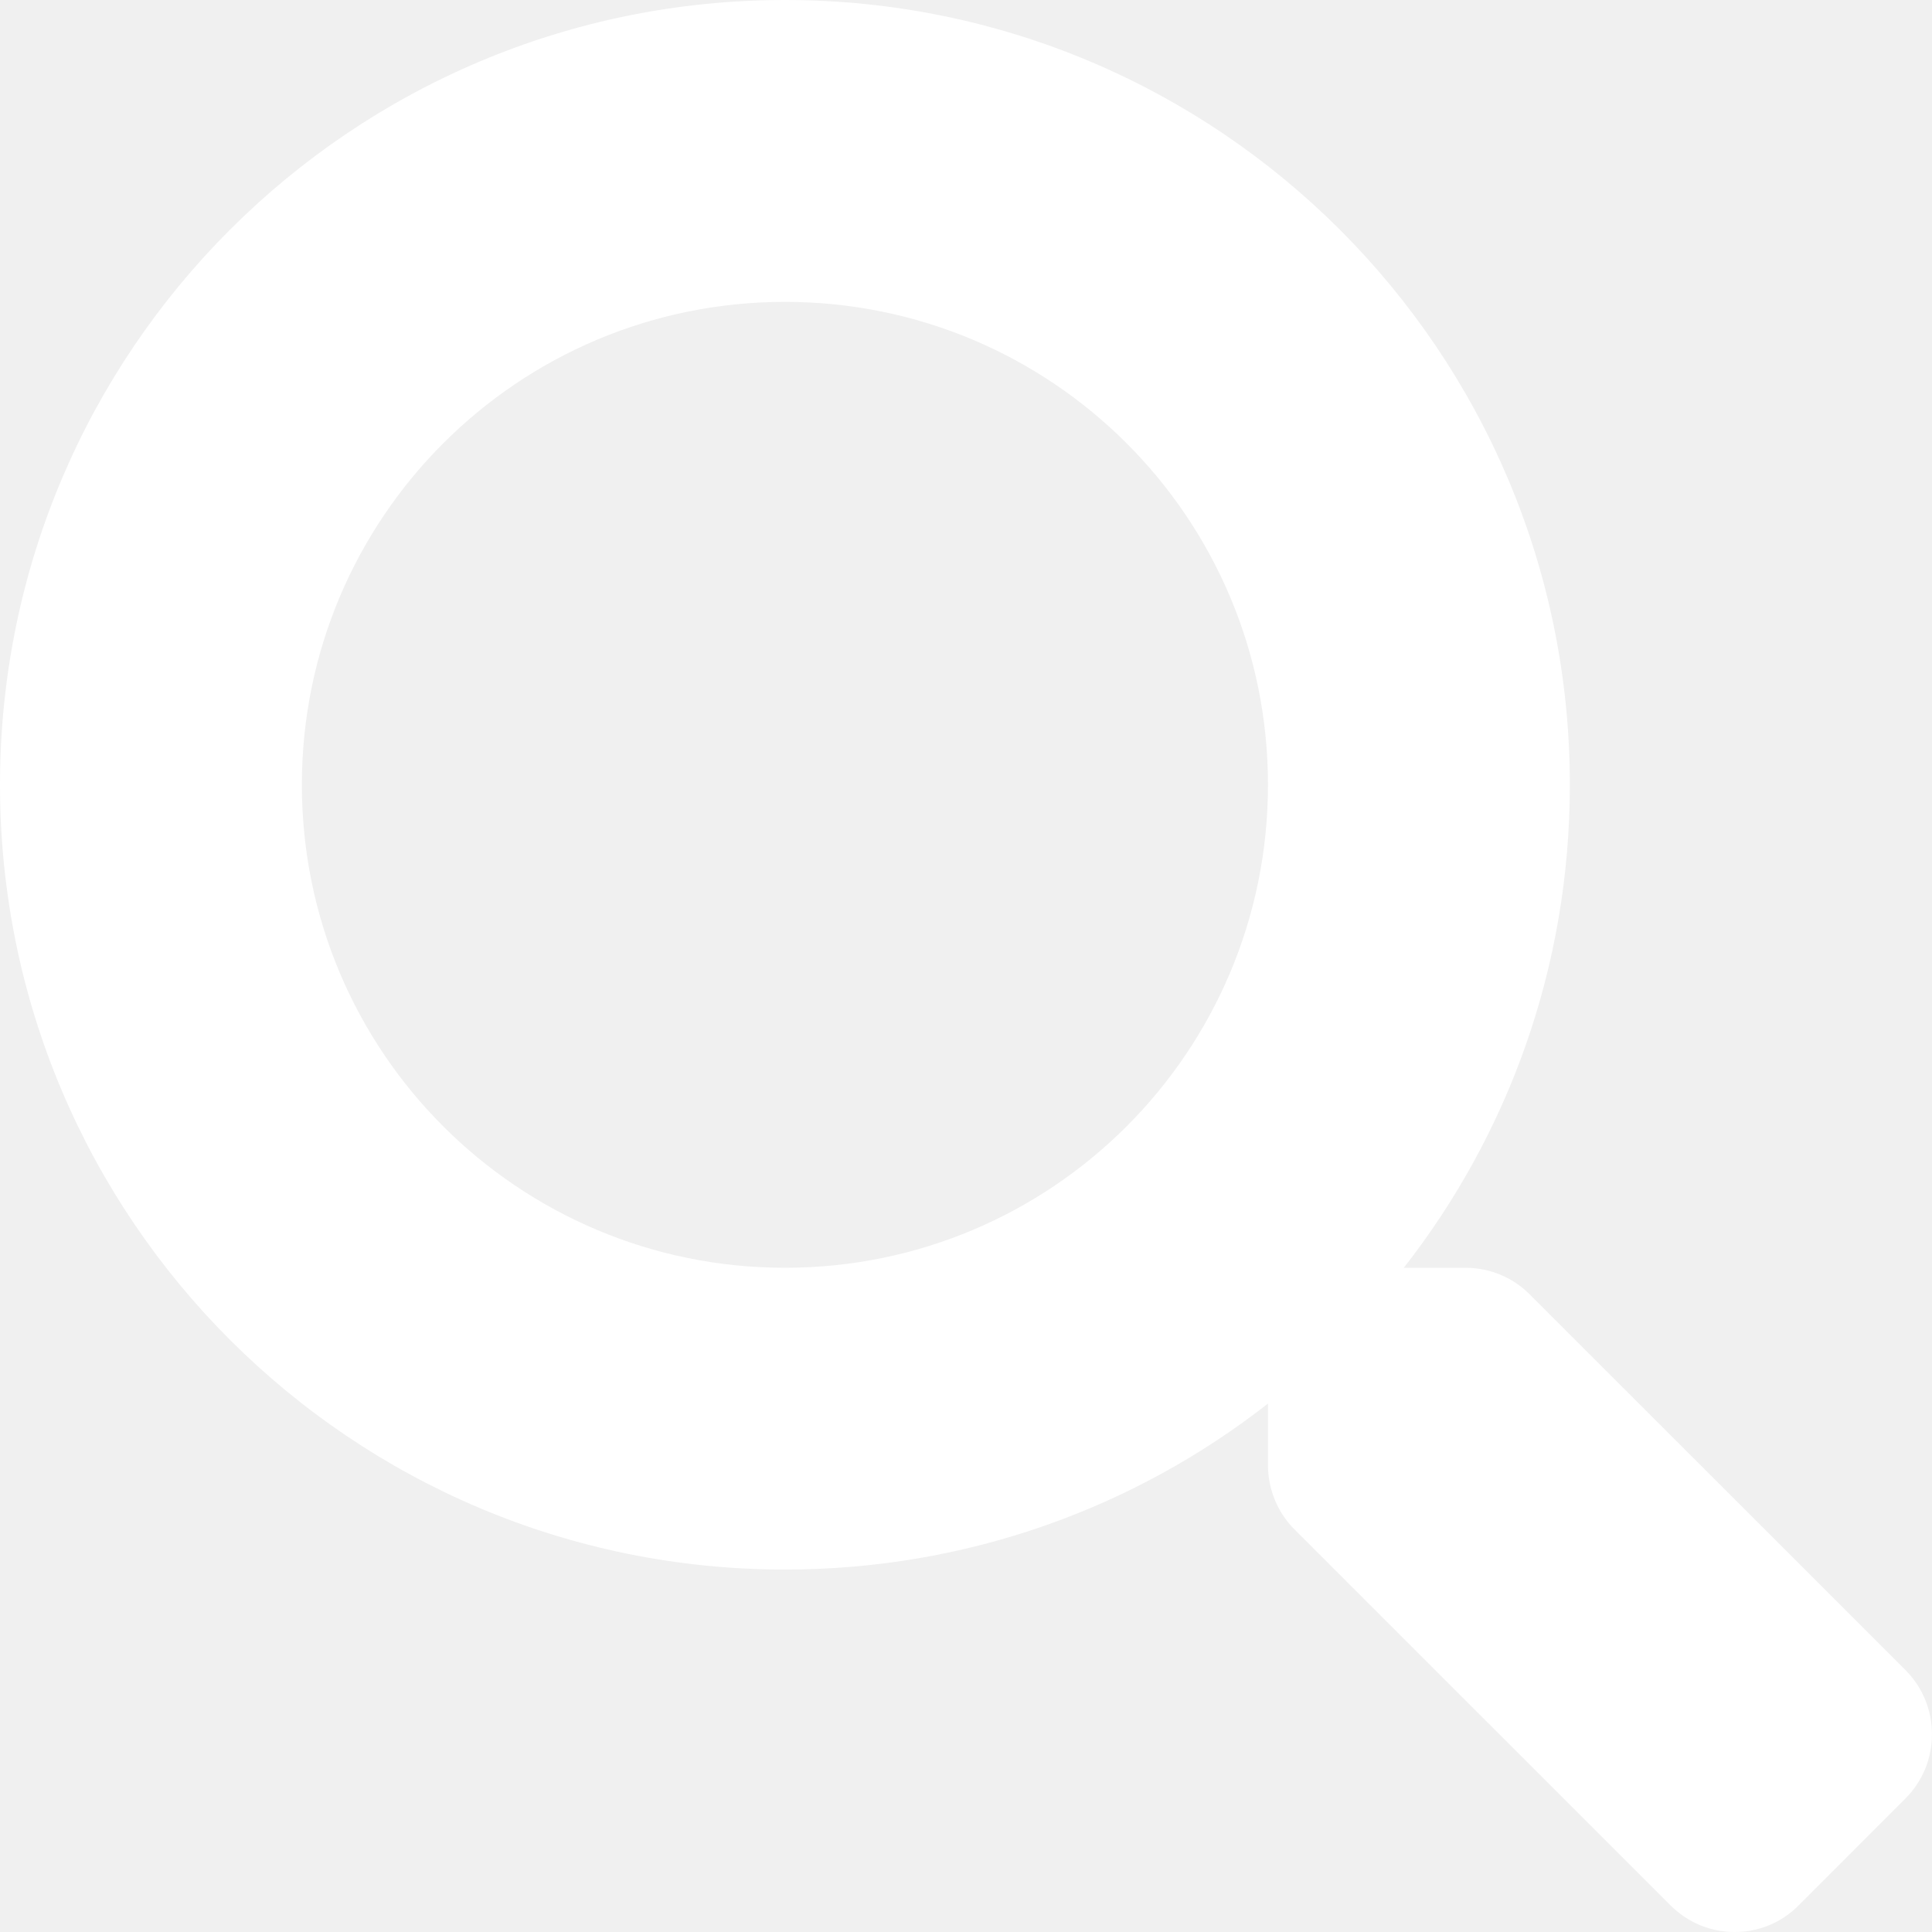
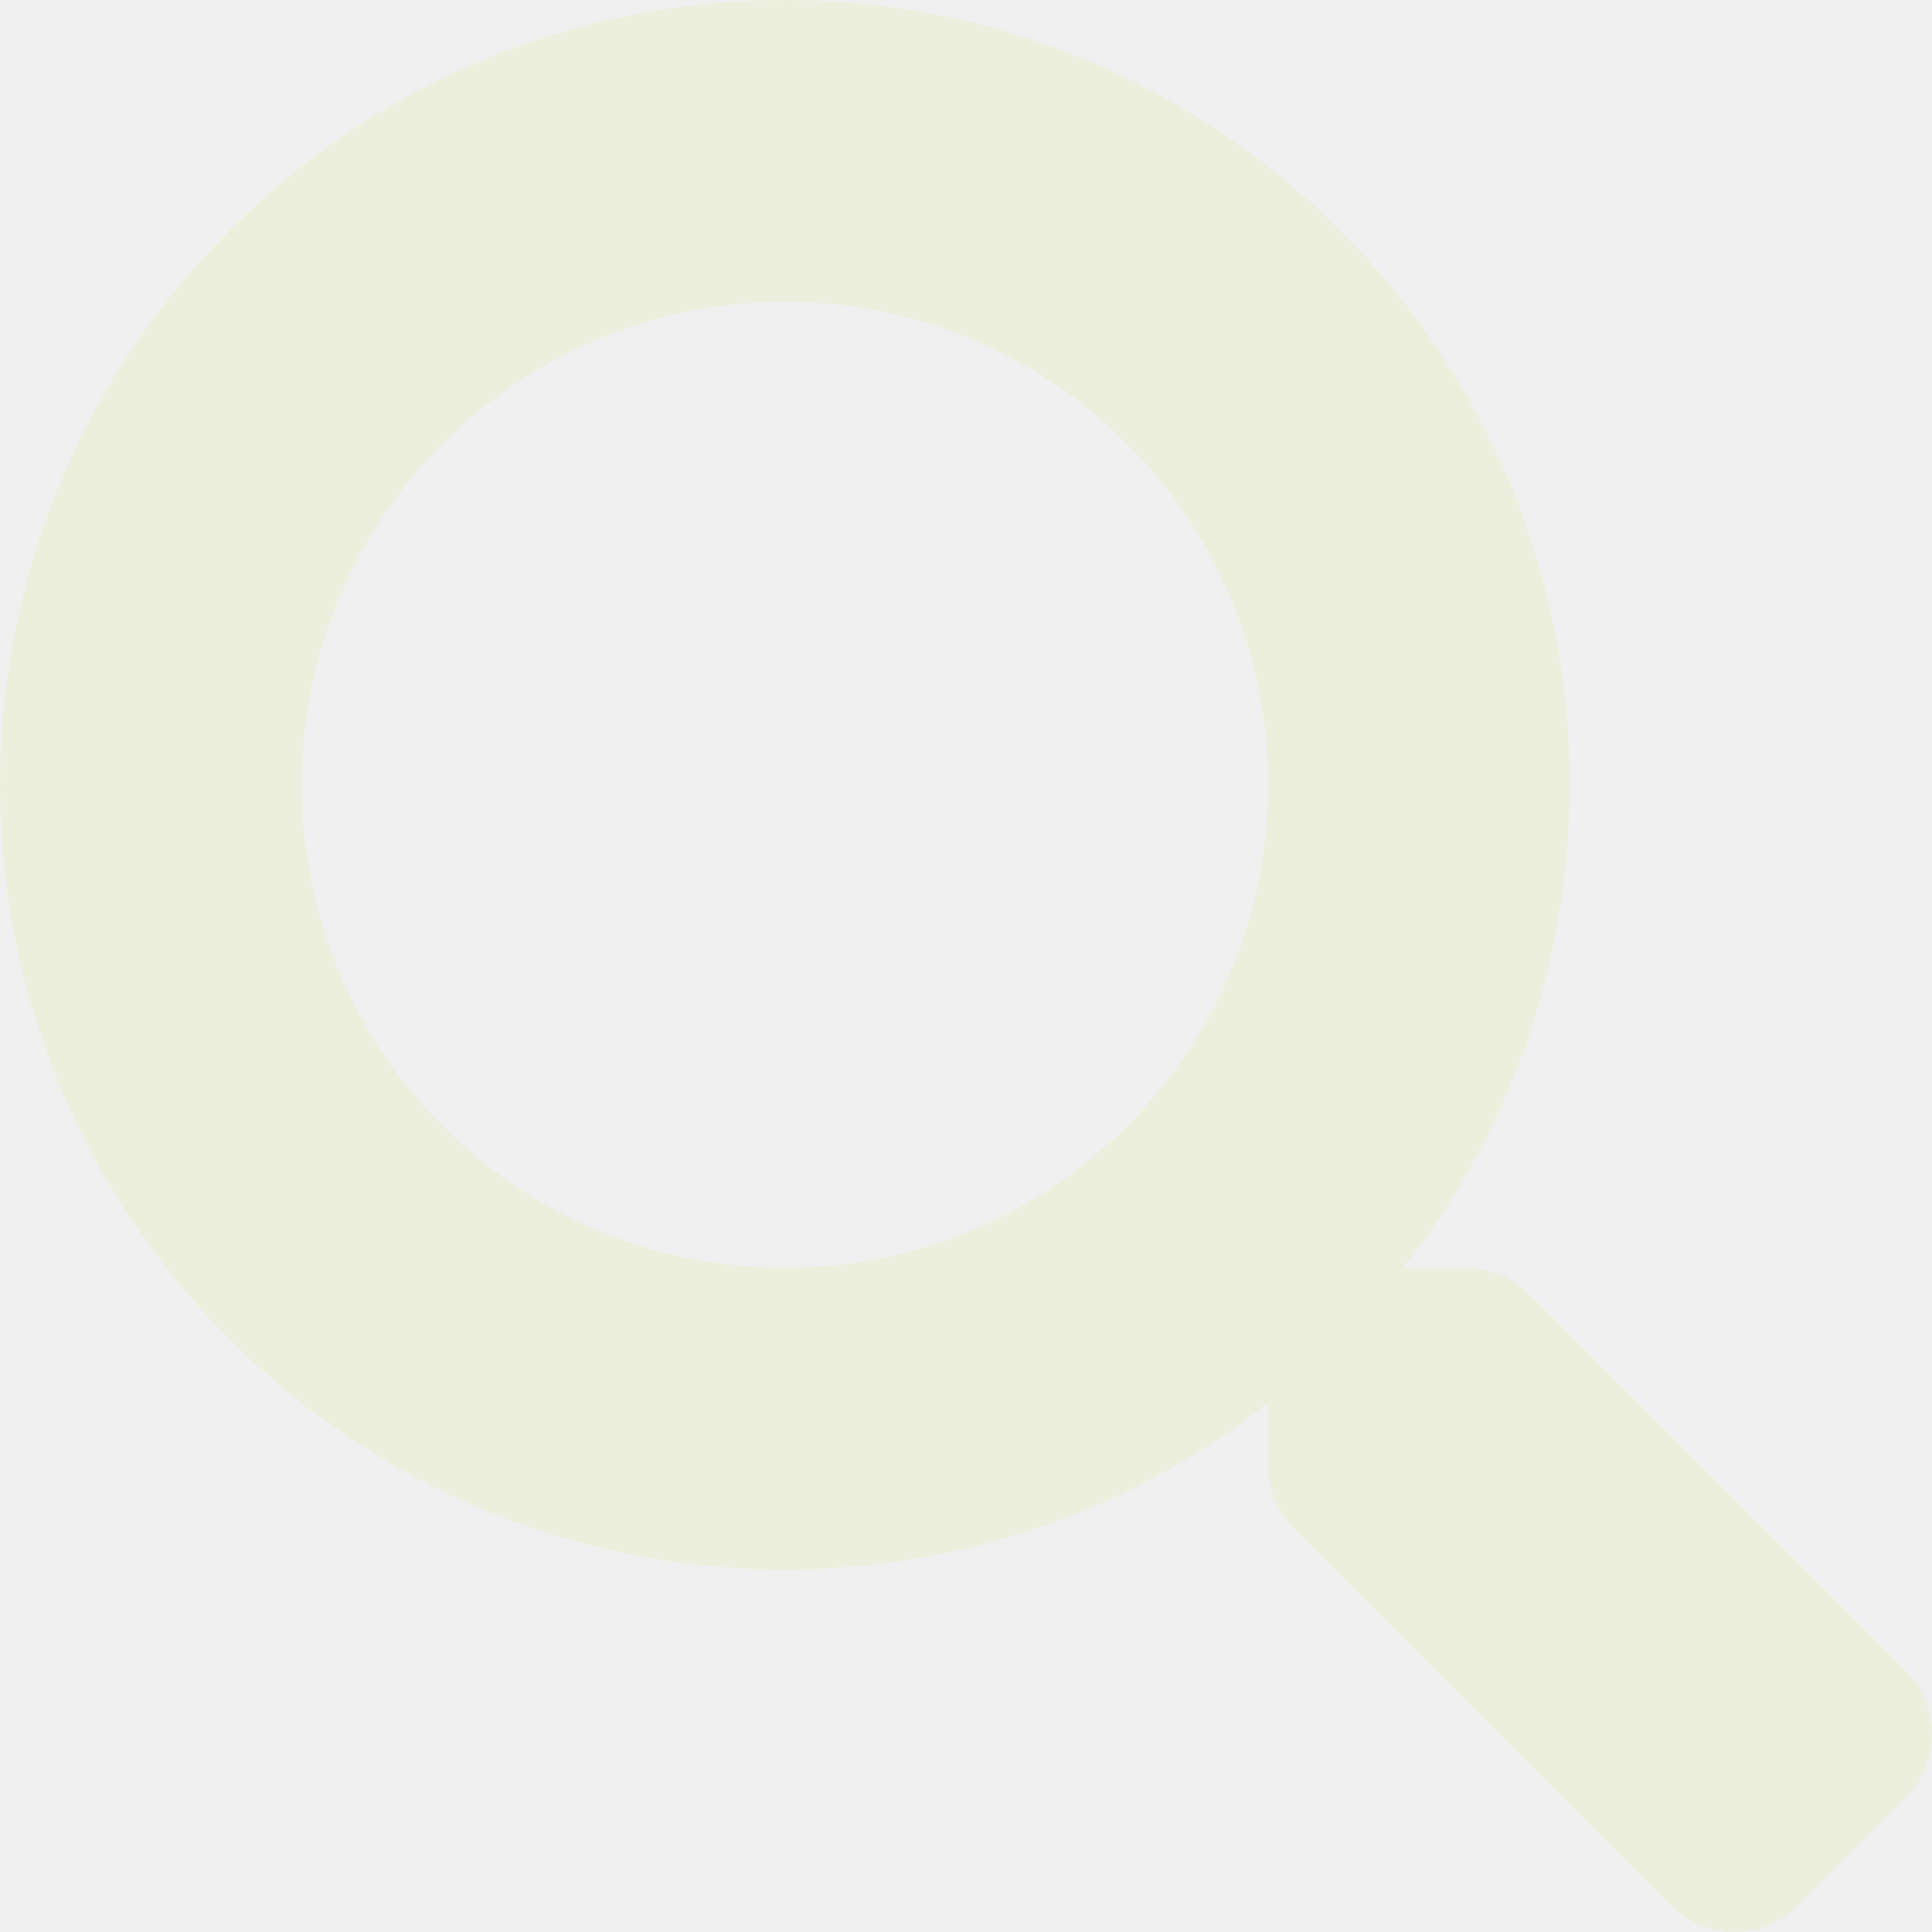
<svg xmlns="http://www.w3.org/2000/svg" width="20" height="20" viewBox="0 0 20 20" fill="none">
-   <path d="M19.728 17.291L15.833 13.397C15.657 13.221 15.419 13.124 15.169 13.124H14.532C15.611 11.745 16.251 10.011 16.251 8.124C16.251 3.636 12.614 0 8.126 0C3.637 0 0 3.636 0 8.124C0 12.612 3.637 16.248 8.126 16.248C10.012 16.248 11.747 15.608 13.126 14.53V15.166C13.126 15.416 13.224 15.655 13.399 15.831L17.294 19.725C17.661 20.092 18.255 20.092 18.619 19.725L19.724 18.619C20.091 18.252 20.091 17.658 19.728 17.291ZM8.126 13.124C5.364 13.124 3.125 10.89 3.125 8.124C3.125 5.363 5.36 3.125 8.126 3.125C10.887 3.125 13.126 5.359 13.126 8.124C13.126 10.886 10.891 13.124 8.126 13.124Z" fill="white" />
+   <path d="M19.728 17.291L15.833 13.397C15.657 13.221 15.419 13.124 15.169 13.124H14.532C15.611 11.745 16.251 10.011 16.251 8.124C16.251 3.636 12.614 0 8.126 0C3.637 0 0 3.636 0 8.124C0 12.612 3.637 16.248 8.126 16.248C10.012 16.248 11.747 15.608 13.126 14.53V15.166C13.126 15.416 13.224 15.655 13.399 15.831L17.294 19.725C17.661 20.092 18.255 20.092 18.619 19.725L19.724 18.619C20.091 18.252 20.091 17.658 19.728 17.291ZM8.126 13.124C5.364 13.124 3.125 10.89 3.125 8.124C3.125 5.363 5.36 3.125 8.126 3.125C10.887 3.125 13.126 5.359 13.126 8.124C13.126 10.886 10.891 13.124 8.126 13.124Z" fill="#EDEFDE" />
</svg>
